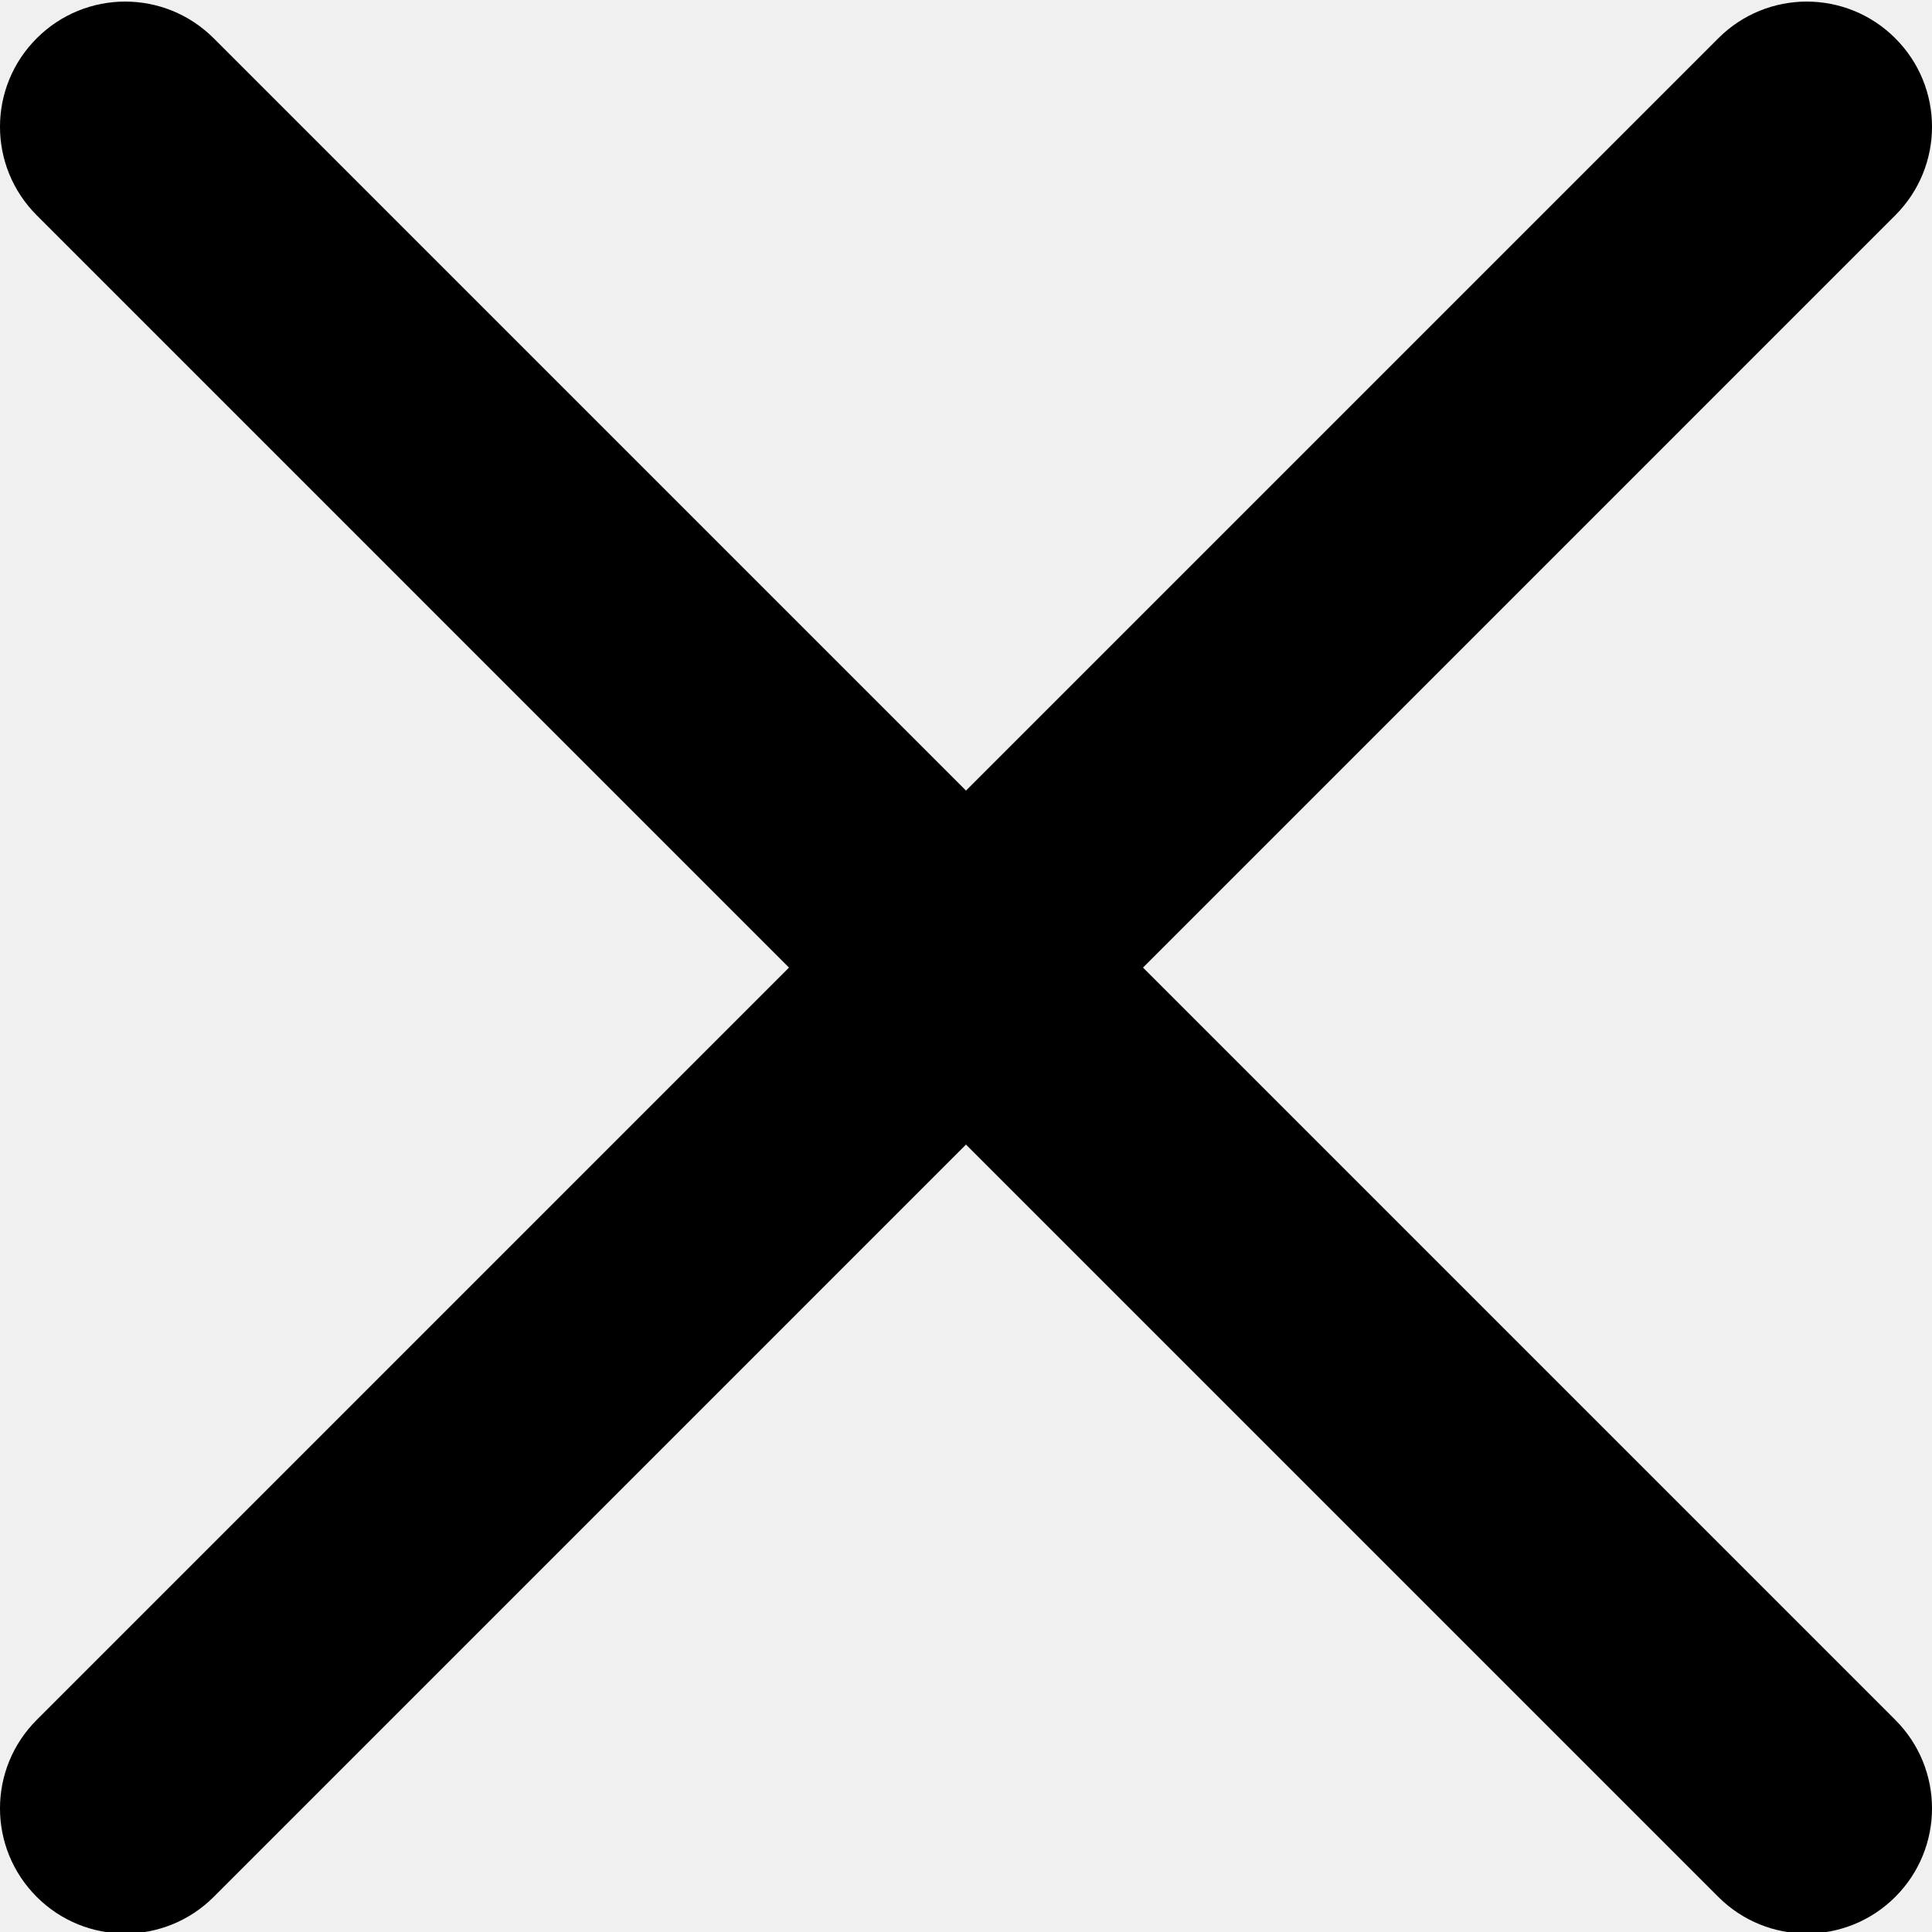
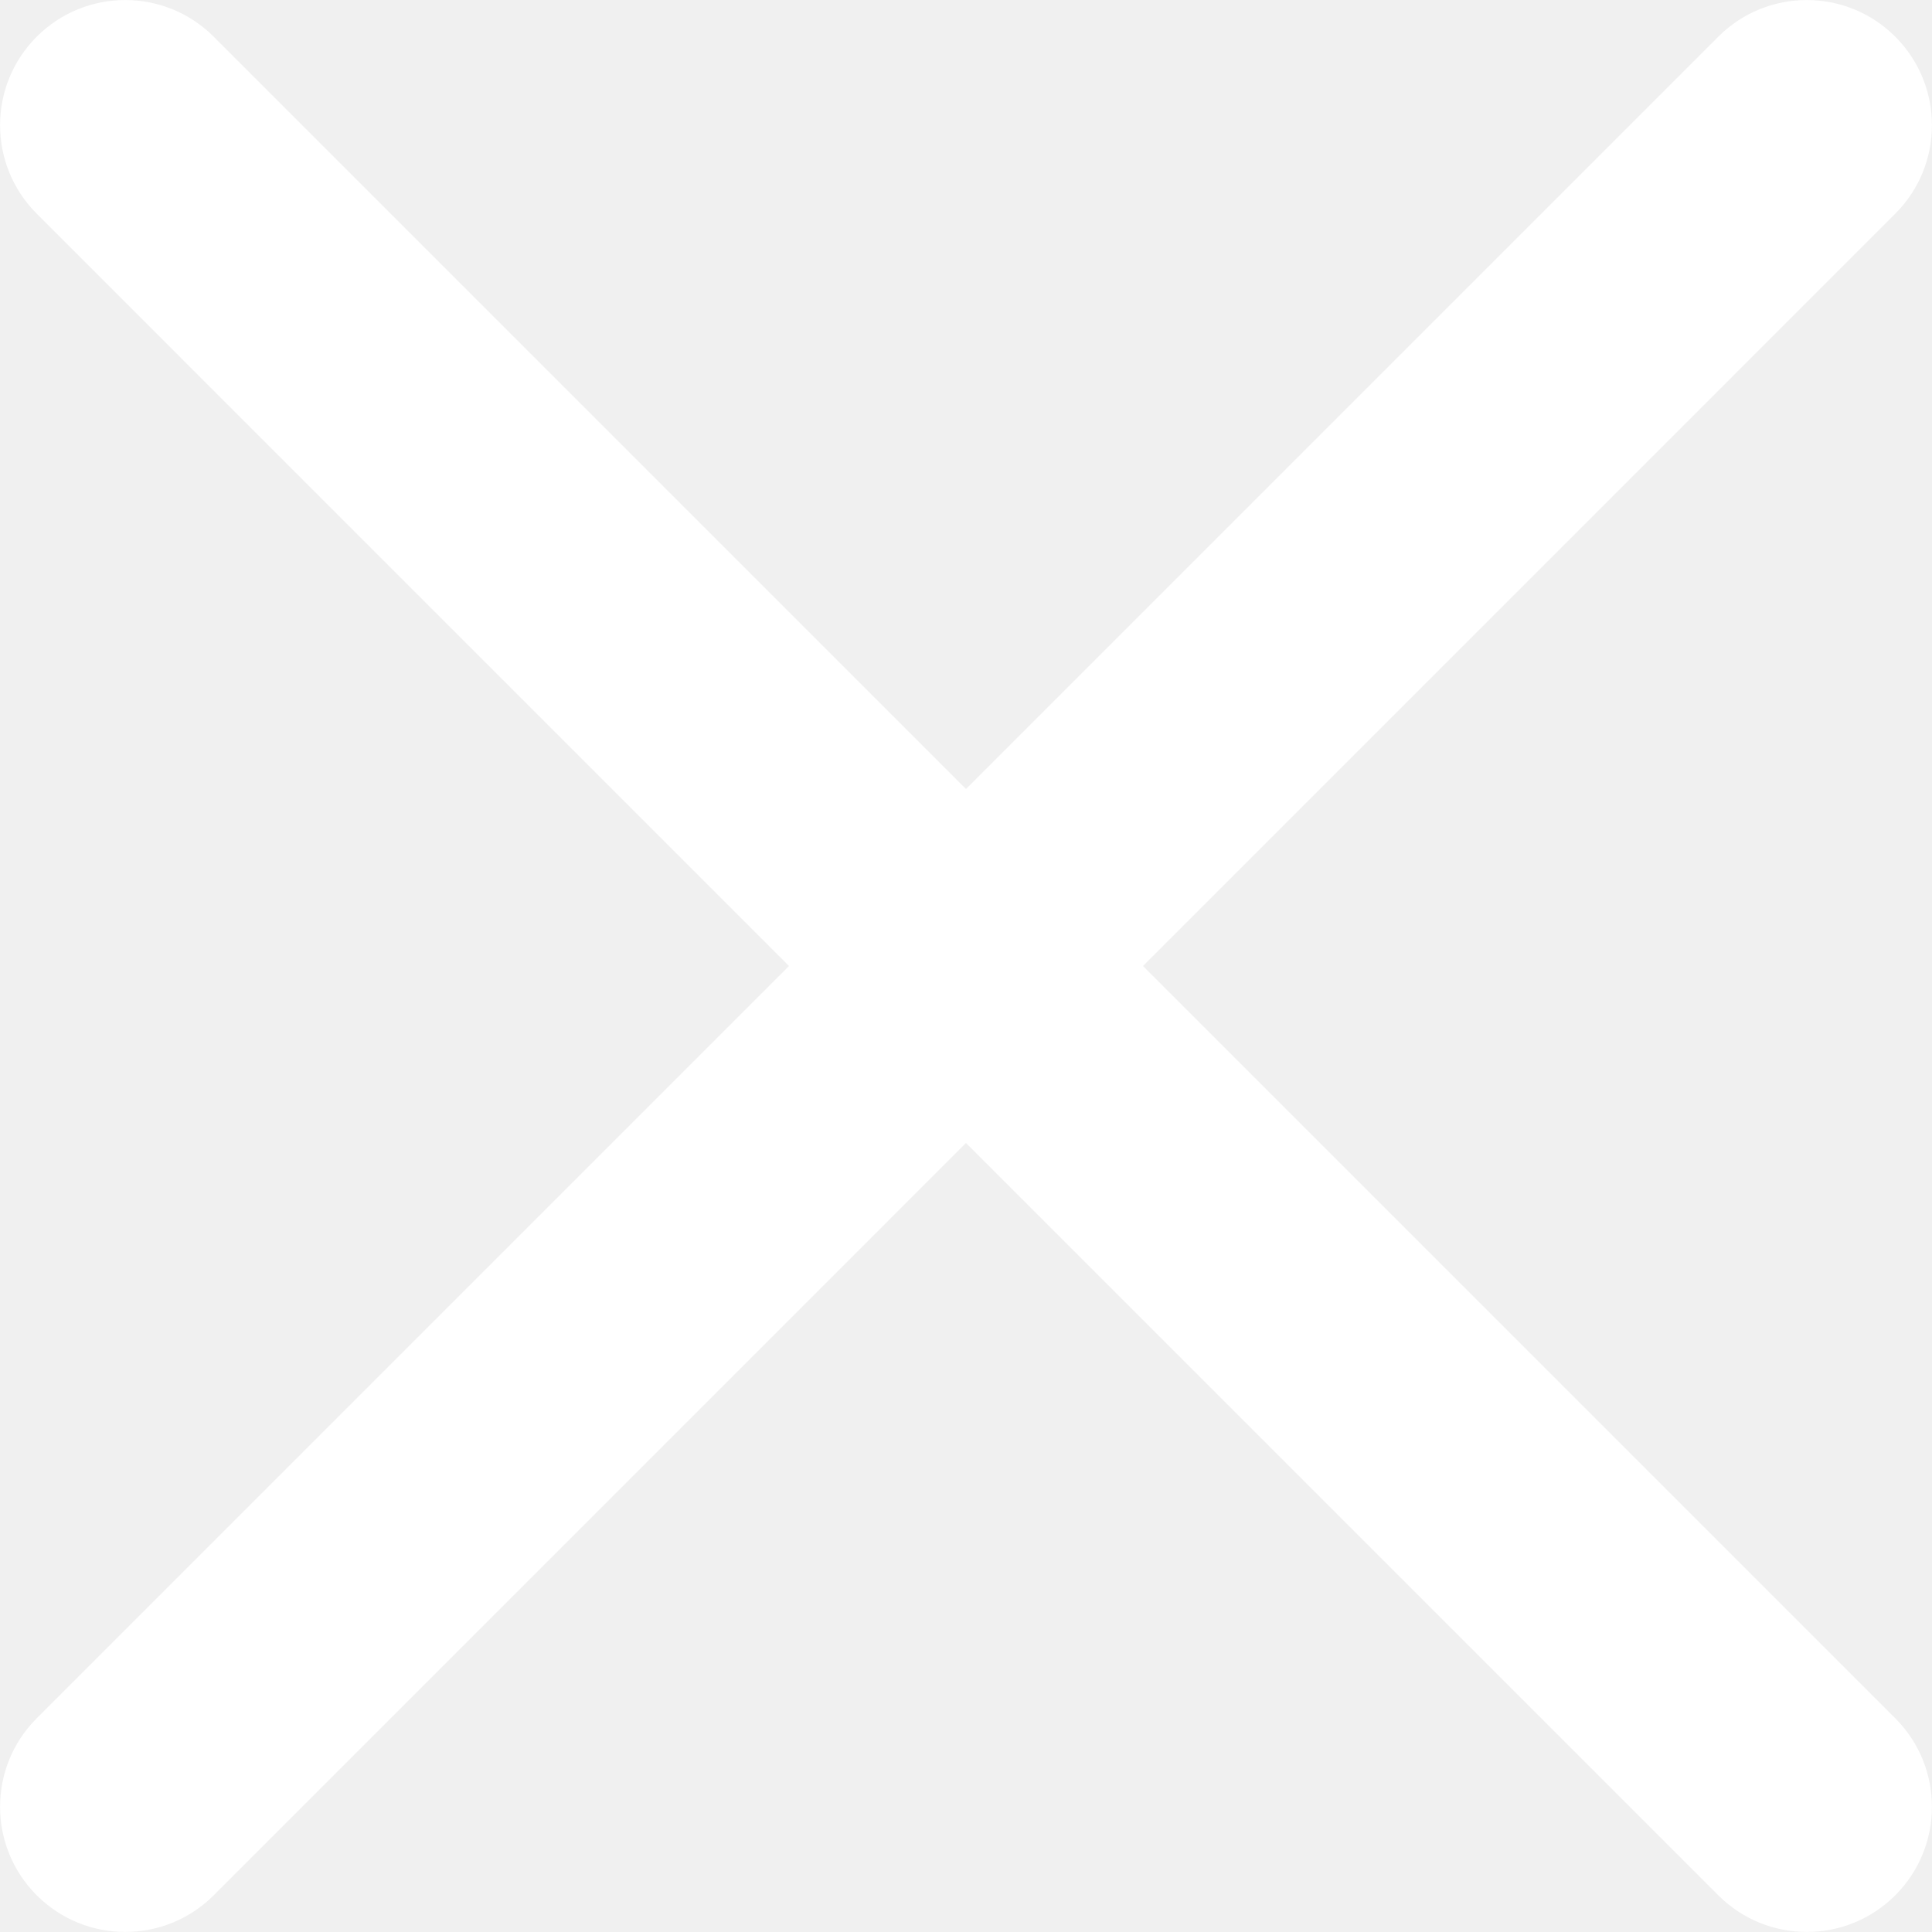
- <svg xmlns="http://www.w3.org/2000/svg" height="329pt" viewBox="0 0 329.269 329" width="329pt">
-   <path d="m194.801 164.77 128.211-128.215c8.344-8.34 8.344-21.824 0-30.164-8.34-8.34-21.824-8.34-30.164 0l-128.215 128.215-128.211-128.215c-8.344-8.34-21.824-8.34-30.164 0-8.344 8.34-8.344 21.824 0 30.164l128.211 128.215-128.211 128.215c-8.344 8.34-8.344 21.824 0 30.164 4.156 4.16 9.621 6.25 15.082 6.25 5.461 0 10.922-2.09 15.082-6.25l128.211-128.215 128.215 128.215c4.16 4.16 9.621 6.25 15.082 6.25 5.461 0 10.922-2.09 15.082-6.25 8.344-8.34 8.344-21.824 0-30.164zm0 0" />
+ <svg xmlns="http://www.w3.org/2000/svg" width="329.27" height="329.263" viewBox="0 0 329.27 329.263">
+   <path id="_001-close" data-name="001-close" d="M194.8,164.77,323.012,36.555A21.329,21.329,0,0,0,292.848,6.391L164.633,134.605,36.422,6.391A21.329,21.329,0,0,0,6.258,36.555L134.469,164.77,6.258,292.984a21.329,21.329,0,1,0,30.164,30.164L164.633,194.934,292.848,323.148a21.329,21.329,0,0,0,30.164-30.164Zm0,0" transform="translate(0 -0.136)" fill="#fff" />
</svg>
